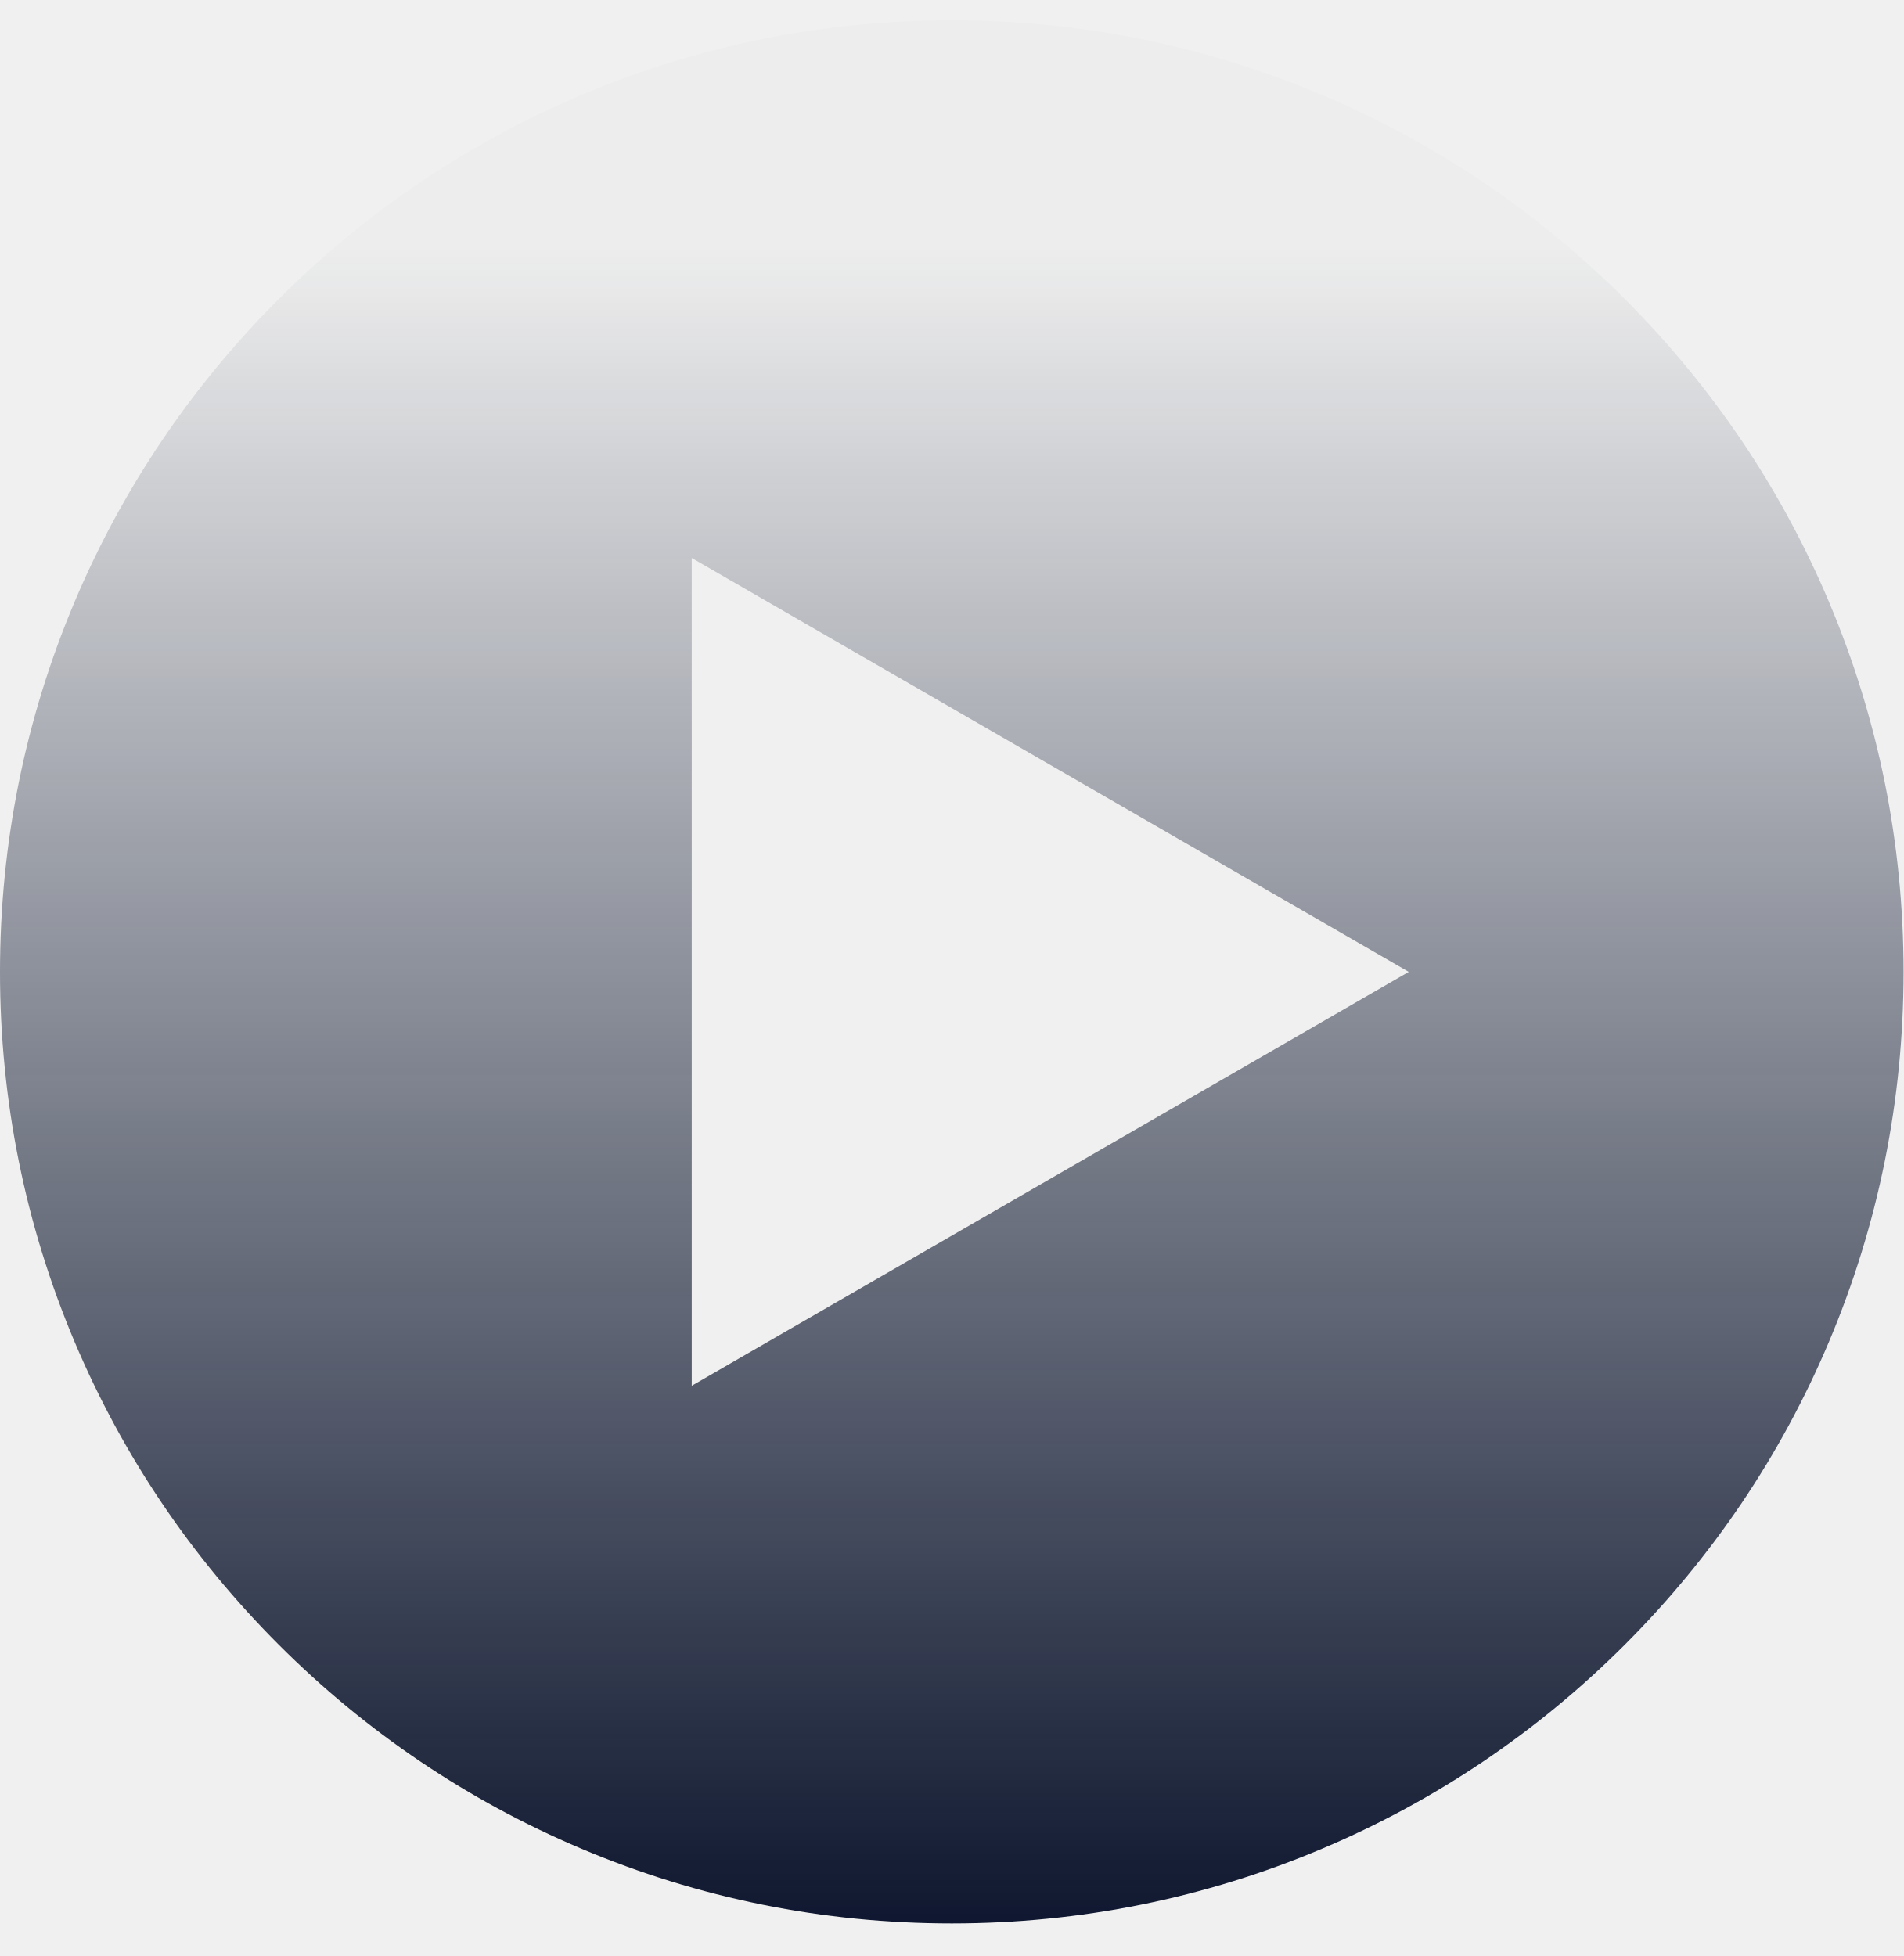
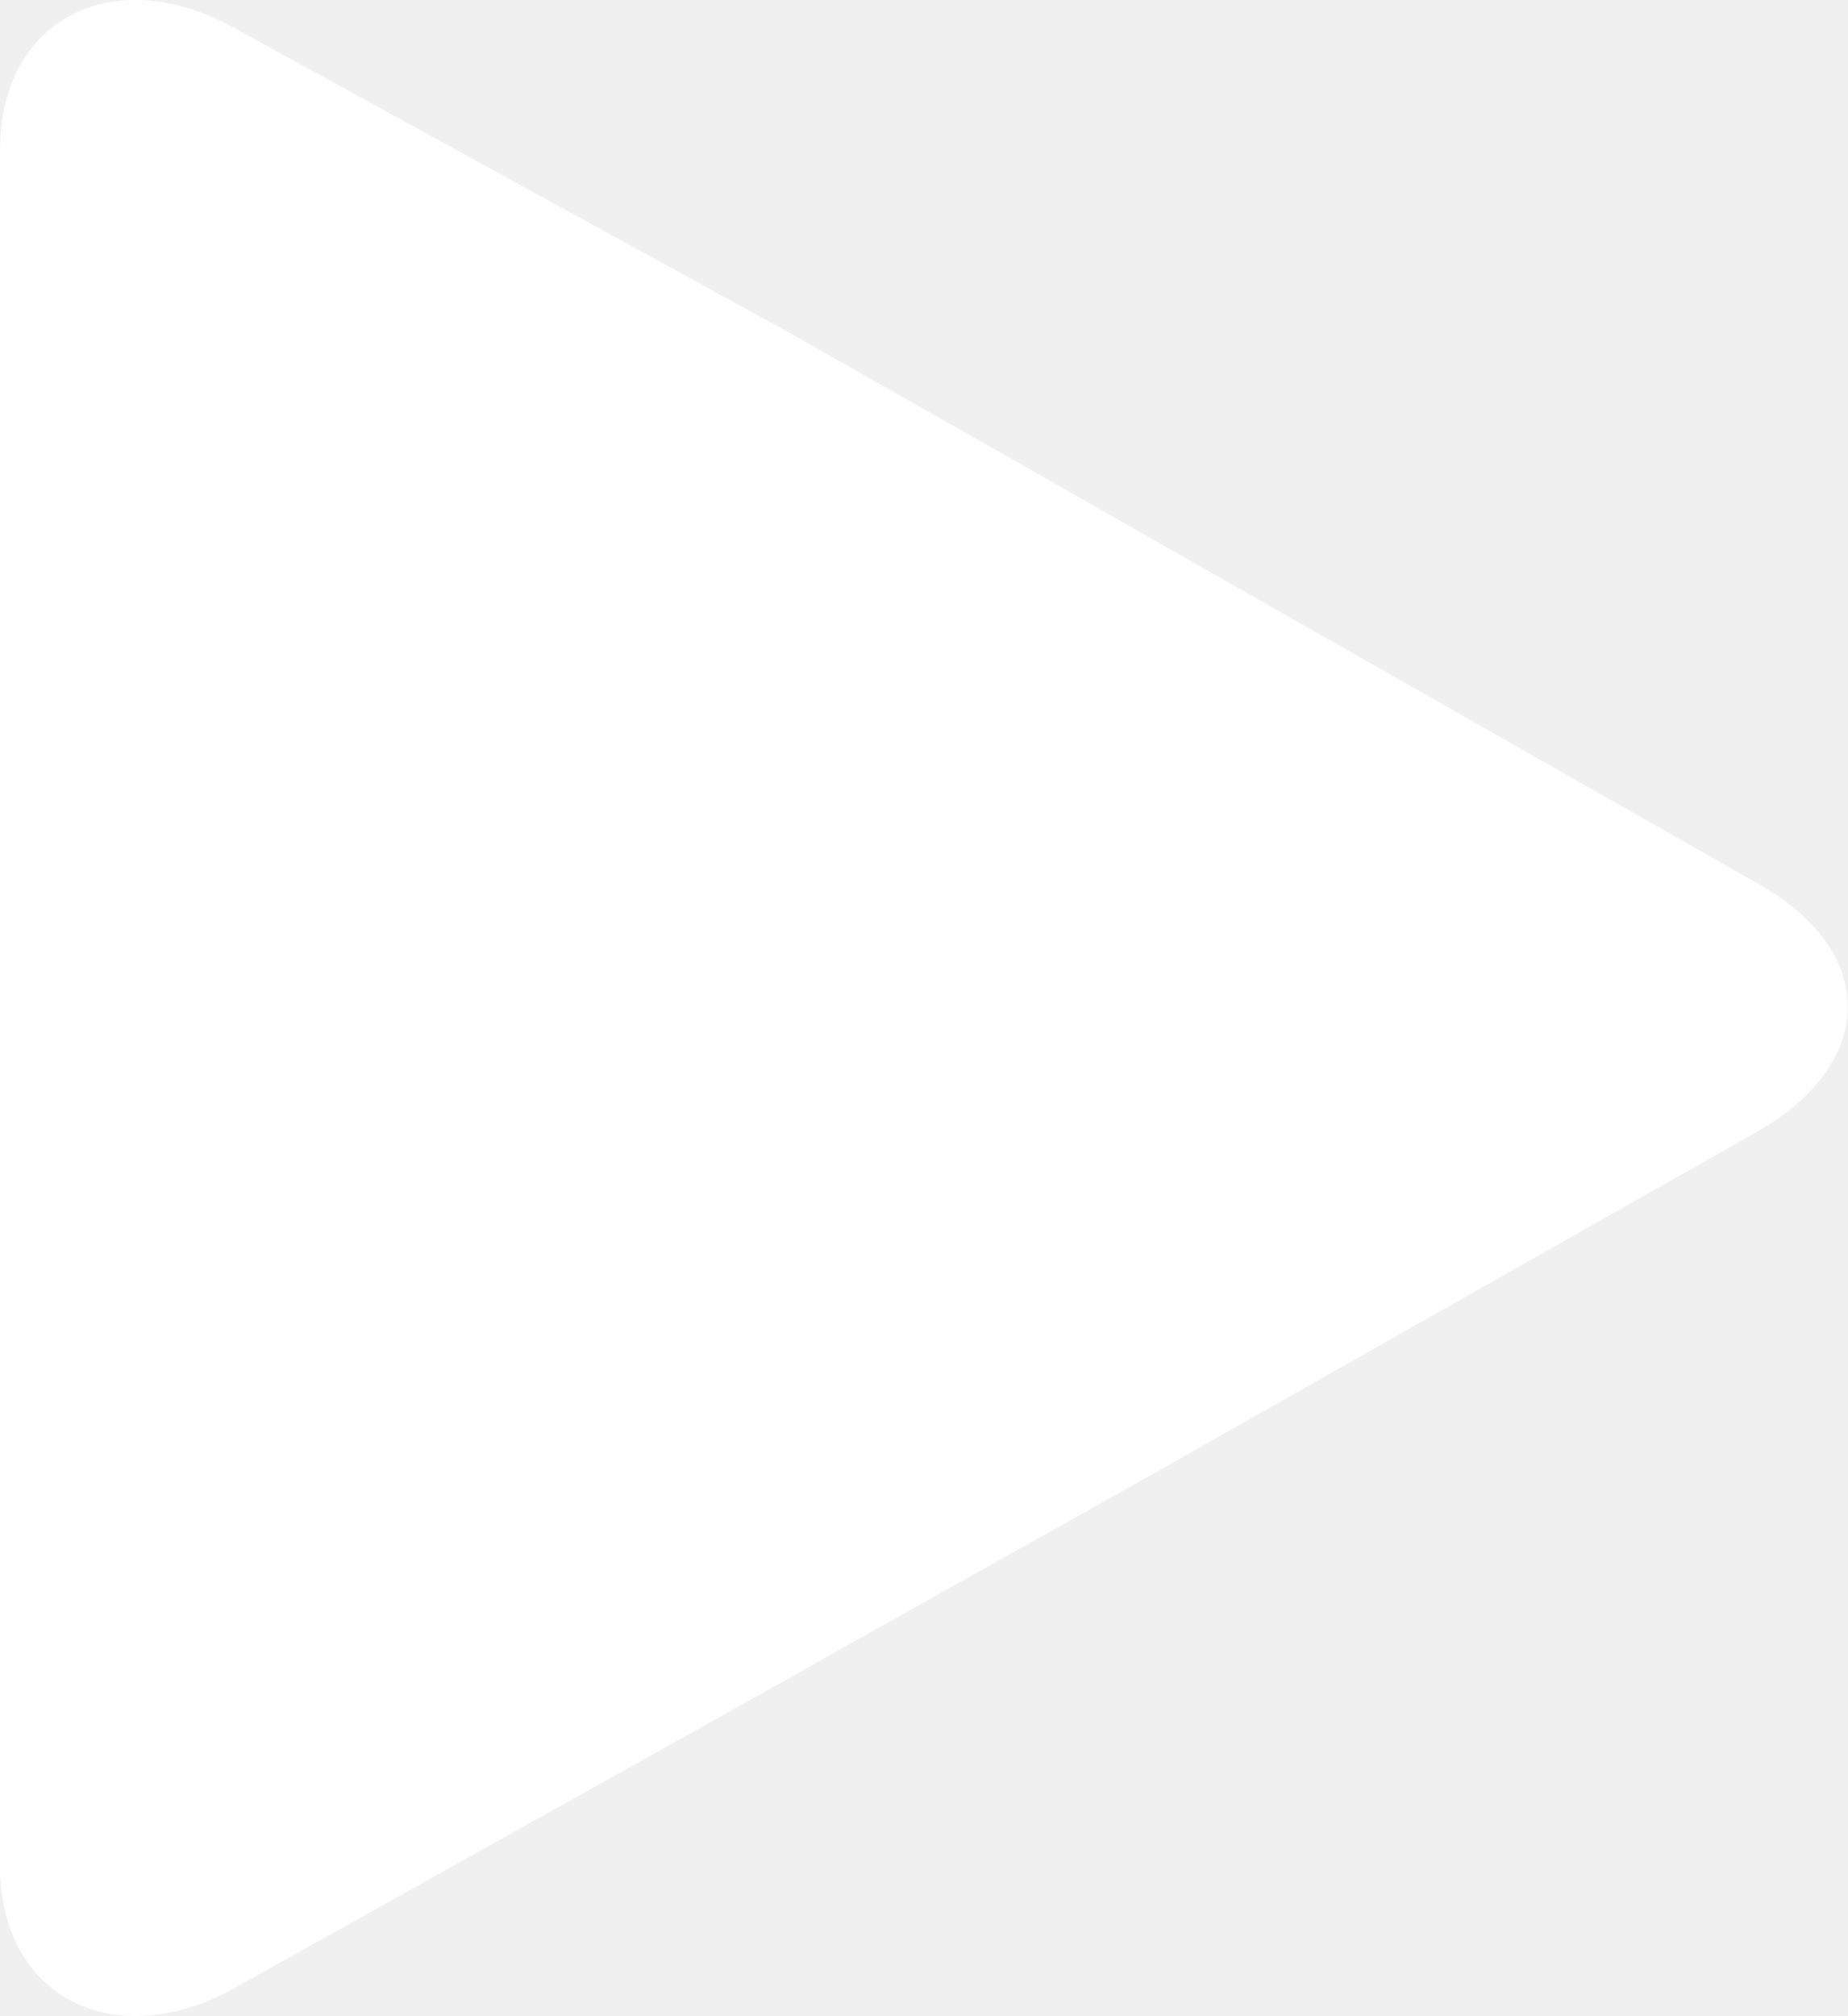
- <svg xmlns="http://www.w3.org/2000/svg" width="36" height="37" viewBox="0 0 36 37" fill="none">
-   <path fill-rule="evenodd" clip-rule="evenodd" d="M18 36.384C15.57 36.384 13.213 35.908 10.993 34.969C8.85 34.063 6.925 32.765 5.272 31.112C3.619 29.459 2.321 27.534 1.414 25.39C0.476 23.171 0 20.814 0 18.384C0 15.954 0.476 13.597 1.414 11.377C2.321 9.234 3.619 7.309 5.272 5.656C6.925 4.003 8.85 2.705 10.993 1.798C13.213 0.86 15.57 0.384 18 0.384C20.43 0.384 22.787 0.86 25.006 1.798C27.15 2.705 29.075 4.003 30.728 5.656C32.381 7.309 33.679 9.234 34.586 11.377C35.524 13.597 36 15.954 36 18.384C36 20.814 35.524 23.171 34.586 25.39C33.679 27.534 32.381 29.459 30.728 31.112C29.075 32.765 27.15 34.063 25.006 34.969C22.787 35.908 20.43 36.384 18 36.384ZM13.082 10.555V26.213L26.642 18.384L13.082 10.555Z" fill="url(#paint0_linear_0_182)" />
-   <defs>
-     <linearGradient id="paint0_linear_0_182" x1="2.11" y1="4.603" x2="2.11" y2="36.384" gradientUnits="userSpaceOnUse">
-       <stop stop-color="#0E172F" stop-opacity="0.01" />
-       <stop offset="1" stop-color="#0E172F" />
-     </linearGradient>
-   </defs>
+ <svg xmlns="http://www.w3.org/2000/svg" width="22" height="24" viewBox="0 0 22 24" fill="none">
+   <path d="M20.95 10.531L14.584 6.91C13.163 6.099 10.84 4.778 9.416 3.971L2.817 0.349C1.397 -0.462 0 0.189 0 1.795V22.207C0 23.808 1.397 24.461 2.817 23.653L9.3 20.032C10.724 19.224 13.107 17.904 14.527 17.093L20.924 13.471C22.341 12.66 22.368 11.339 20.95 10.531L20.95 10.531Z" fill="white" />
</svg>
